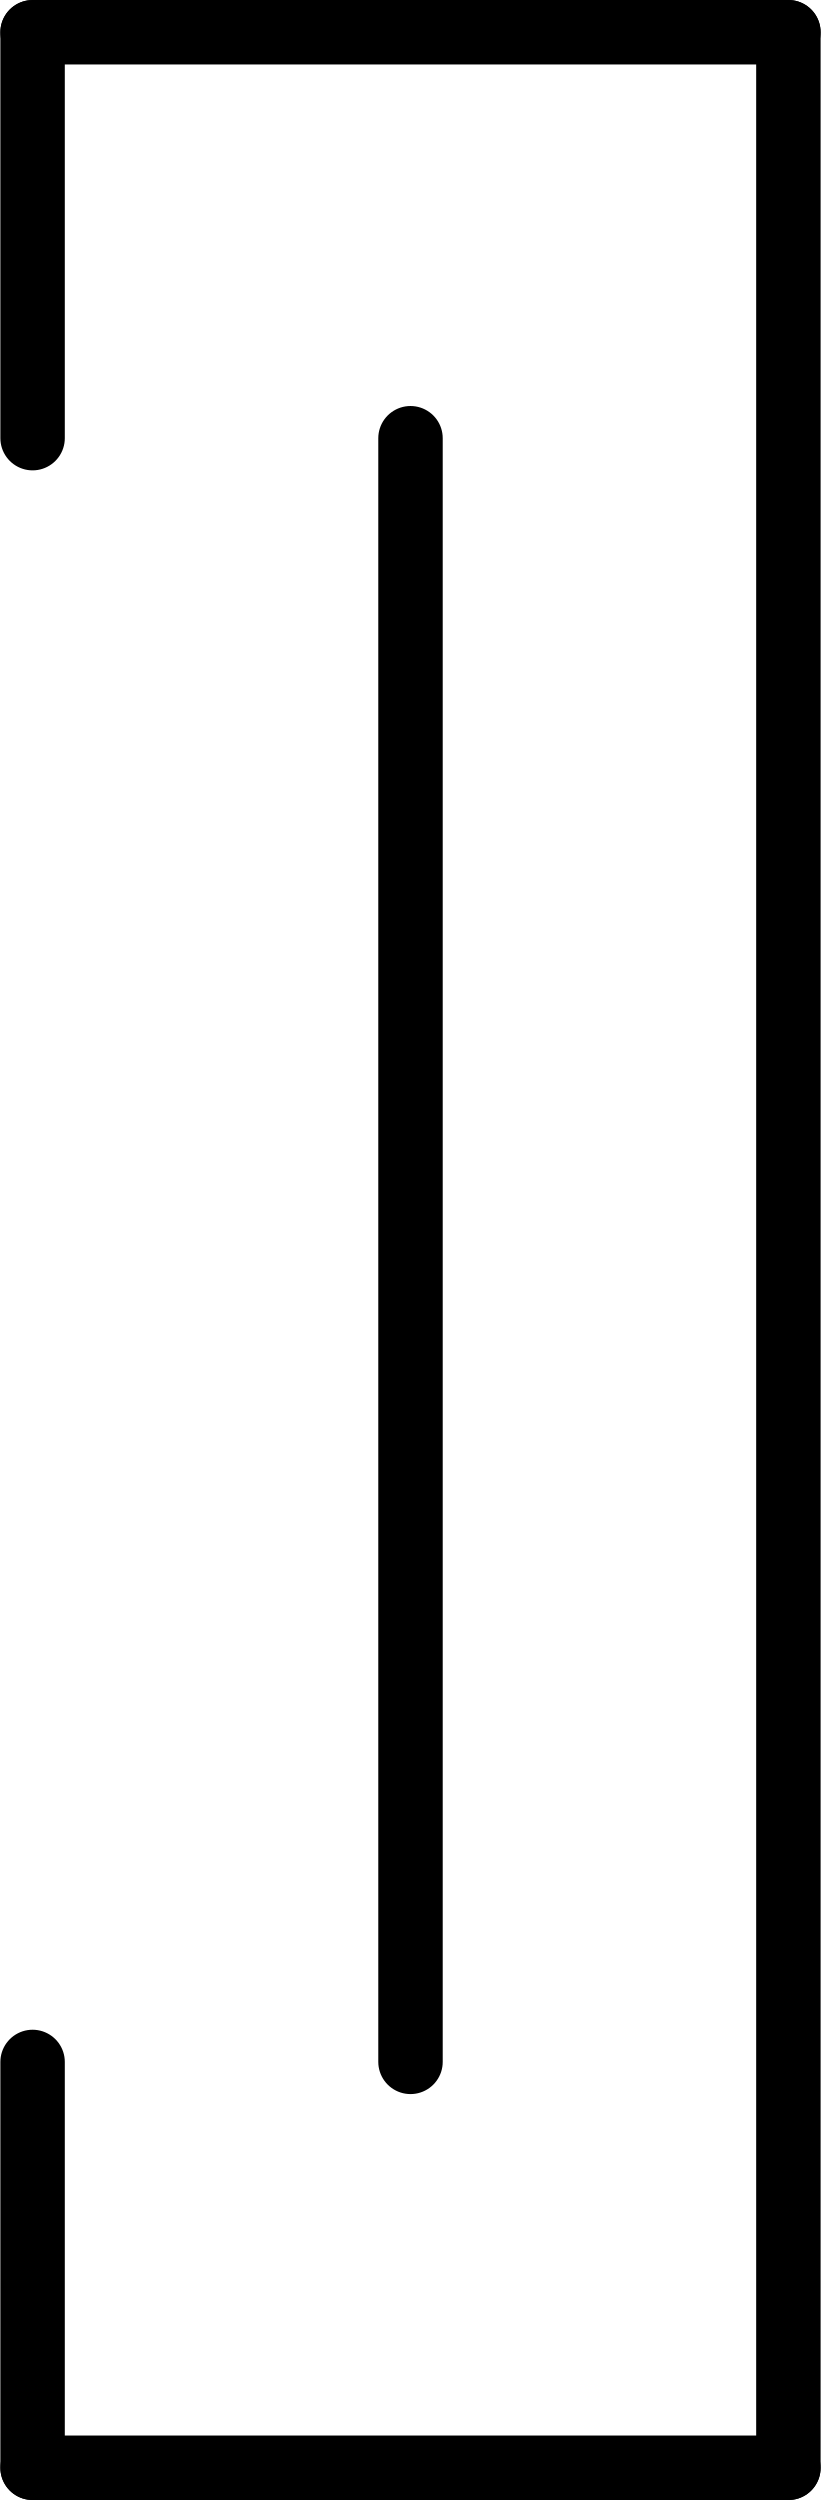
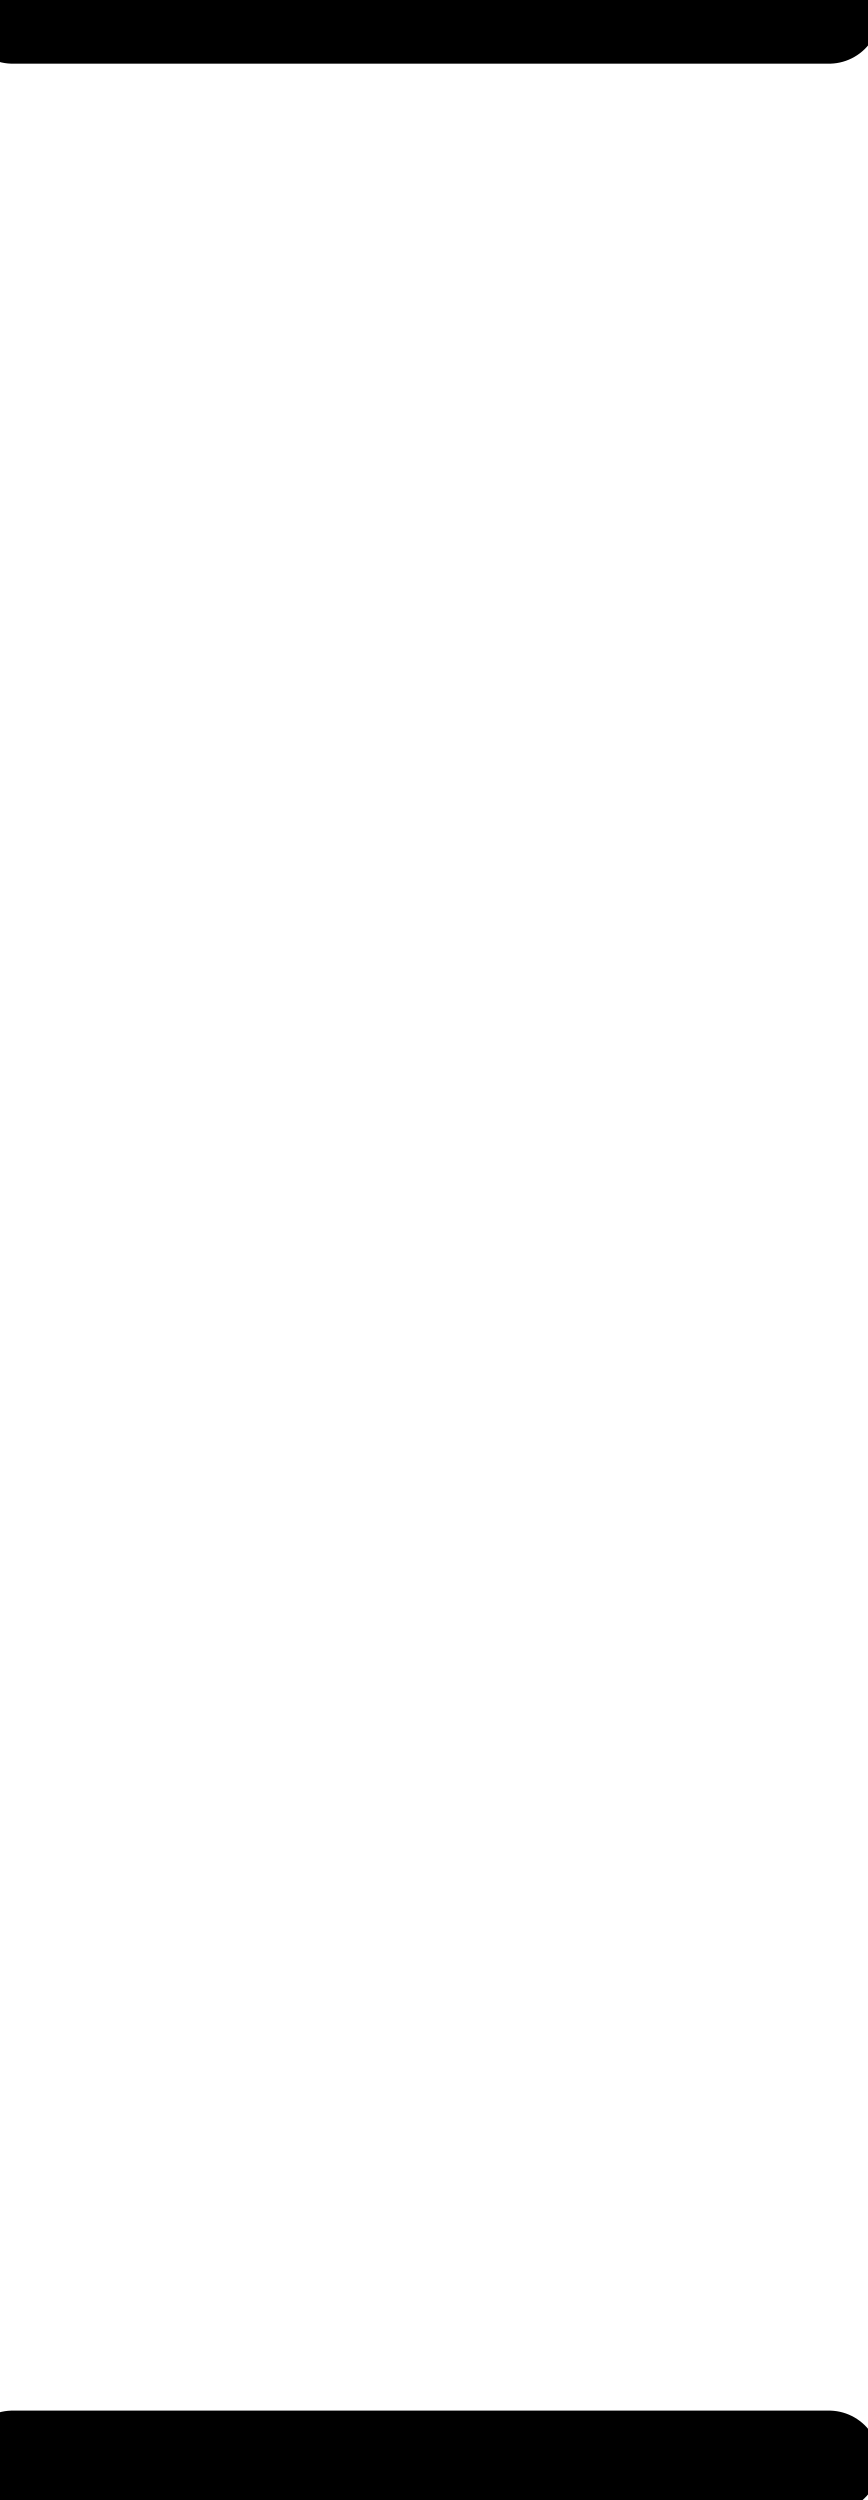
- <svg xmlns="http://www.w3.org/2000/svg" xmlns:ns1="http://schemas.microsoft.com/visio/2003/SVGExtensions/" width="0.398in" height="1.212in" viewBox="0 0 28.64 87.289" xml:space="preserve" color-interpolation-filters="sRGB" class="st2">
-   <ns1:documentProperties ns1:langID="2057" ns1:metric="true" ns1:viewMarkup="false" />
-   <style type="text/css">
- 	
- 		.st1 {stroke:#000000;stroke-linecap:round;stroke-linejoin:round;stroke-width:2.25}
- 		.st2 {fill:none;fill-rule:evenodd;font-size:12px;overflow:visible;stroke-linecap:square;stroke-miterlimit:3}
- 	
- 	</style>
-   <g ns1:mID="0" ns1:index="1" ns1:groupContext="foregroundPage">
-     <ns1:pageProperties ns1:drawingScale="0.0393701" ns1:pageScale="0.0393701" ns1:drawingUnits="24" ns1:shadowOffsetX="8.50394" ns1:shadowOffsetY="-8.50394" />
-     <ns1:layer ns1:name="Symbol" ns1:index="0" />
-     <g id="group1536-1" transform="translate(1.125,-1.125)" ns1:mID="1536" ns1:groupContext="group" ns1:layerMember="0">
-       <ns1:userDefs>
-         <ns1:ud ns1:nameU="SOLSH" ns1:prompt="" ns1:val="VT4({13D0FF3B-CF5B-4a46-98AB-14030248EAEF})" />
-         <ns1:ud ns1:nameU="DWGEntityType" ns1:prompt="" ns1:val="VT4(INSERT)" />
-       </ns1:userDefs>
-       <g id="shape1537-2" ns1:mID="1537" ns1:groupContext="shape" ns1:layerMember="0" transform="translate(-74.0942,73.1161) rotate(-90)">
-         <ns1:userDefs>
-           <ns1:ud ns1:nameU="SOLSH" ns1:prompt="" ns1:val="VT4({13D0FF3B-CF5B-4a46-98AB-14030248EAEF})" />
-           <ns1:ud ns1:nameU="DWGEntityType" ns1:prompt="" ns1:val="VT4(LINE)" />
-           <ns1:ud ns1:nameU="DWGOriginalColor" ns1:prompt="This shapes Original DWG color." ns1:val="VT4(3)" />
-           <ns1:ud ns1:nameU="DWGOriginalLayer" ns1:prompt="This shapes Original DWG layer." ns1:val="VT4(26-SYM-035-SP)" />
-         </ns1:userDefs>
-         <path d="M0 87.29 L56.69 87.29" class="st1" />
-       </g>
-       <g id="shape1538-5" ns1:mID="1538" ns1:groupContext="shape" ns1:layerMember="0" transform="translate(-87.2894,16.4232) rotate(-90)">
-         <ns1:userDefs>
-           <ns1:ud ns1:nameU="SOLSH" ns1:prompt="" ns1:val="VT4({13D0FF3B-CF5B-4a46-98AB-14030248EAEF})" />
-           <ns1:ud ns1:nameU="DWGEntityType" ns1:prompt="" ns1:val="VT4(LINE)" />
-           <ns1:ud ns1:nameU="DWGOriginalColor" ns1:prompt="This shapes Original DWG color." ns1:val="VT4(3)" />
-           <ns1:ud ns1:nameU="DWGOriginalLayer" ns1:prompt="This shapes Original DWG layer." ns1:val="VT4(26-SYM-035-SP)" />
-         </ns1:userDefs>
-         <path d="M0 87.29 L14.17 87.29" class="st1" />
-       </g>
-       <g id="shape1539-8" ns1:mID="1539" ns1:groupContext="shape" ns1:layerMember="0" transform="translate(0,-85.0394)">
-         <ns1:userDefs>
-           <ns1:ud ns1:nameU="SOLSH" ns1:prompt="" ns1:val="VT4({13D0FF3B-CF5B-4a46-98AB-14030248EAEF})" />
-           <ns1:ud ns1:nameU="DWGEntityType" ns1:prompt="" ns1:val="VT4(LINE)" />
-           <ns1:ud ns1:nameU="DWGOriginalColor" ns1:prompt="This shapes Original DWG color." ns1:val="VT4(3)" />
-           <ns1:ud ns1:nameU="DWGOriginalLayer" ns1:prompt="This shapes Original DWG layer." ns1:val="VT4(26-SYM-035-SP)" />
-         </ns1:userDefs>
-         <path d="M0 87.29 L26.39 87.29" class="st1" />
-       </g>
-       <g id="shape1540-11" ns1:mID="1540" ns1:groupContext="shape" ns1:layerMember="0" transform="translate(113.68,2.25) rotate(90)">
-         <ns1:userDefs>
-           <ns1:ud ns1:nameU="SOLSH" ns1:prompt="" ns1:val="VT4({13D0FF3B-CF5B-4a46-98AB-14030248EAEF})" />
-           <ns1:ud ns1:nameU="DWGEntityType" ns1:prompt="" ns1:val="VT4(LINE)" />
-           <ns1:ud ns1:nameU="DWGOriginalColor" ns1:prompt="This shapes Original DWG color." ns1:val="VT4(3)" />
-           <ns1:ud ns1:nameU="DWGOriginalLayer" ns1:prompt="This shapes Original DWG layer." ns1:val="VT4(26-SYM-035-SP)" />
-         </ns1:userDefs>
-         <path d="M0 87.29 L85.04 87.29" class="st1" />
-       </g>
-       <g id="shape1541-14" ns1:mID="1541" ns1:groupContext="shape" ns1:layerMember="0" transform="translate(26.3903,174.579) rotate(180)">
-         <ns1:userDefs>
-           <ns1:ud ns1:nameU="SOLSH" ns1:prompt="" ns1:val="VT4({13D0FF3B-CF5B-4a46-98AB-14030248EAEF})" />
-           <ns1:ud ns1:nameU="DWGEntityType" ns1:prompt="" ns1:val="VT4(LINE)" />
-           <ns1:ud ns1:nameU="DWGOriginalColor" ns1:prompt="This shapes Original DWG color." ns1:val="VT4(3)" />
-           <ns1:ud ns1:nameU="DWGOriginalLayer" ns1:prompt="This shapes Original DWG layer." ns1:val="VT4(26-SYM-035-SP)" />
-         </ns1:userDefs>
-         <path d="M0 87.29 L26.39 87.29" class="st1" />
-       </g>
-       <g id="shape1542-17" ns1:mID="1542" ns1:groupContext="shape" ns1:layerMember="0" transform="translate(-87.2894,87.2894) rotate(-90)">
-         <ns1:userDefs>
-           <ns1:ud ns1:nameU="SOLSH" ns1:prompt="" ns1:val="VT4({13D0FF3B-CF5B-4a46-98AB-14030248EAEF})" />
-           <ns1:ud ns1:nameU="DWGEntityType" ns1:prompt="" ns1:val="VT4(LINE)" />
-           <ns1:ud ns1:nameU="DWGOriginalColor" ns1:prompt="This shapes Original DWG color." ns1:val="VT4(3)" />
-           <ns1:ud ns1:nameU="DWGOriginalLayer" ns1:prompt="This shapes Original DWG layer." ns1:val="VT4(26-SYM-035-SP)" />
-         </ns1:userDefs>
-         <path d="M0 87.29 L14.17 87.29" class="st1" />
-       </g>
+ <svg xmlns="http://www.w3.org/2000/svg" version="1.1" width="8.995mm" height="25.927mm" viewBox="-0.031 -0.031 2.125 6.125">
+   <defs vector-effect="non-scaling-stroke" />
+   <g>
+     <g id="cell-3oRzupiXpNhKOV-lYcFH-4" layer="Symbol">
+       <path d="M2 6L0 6" fill="none" stroke="rgb(0, 0, 0)" stroke-miterlimit="10" pointer-events="stroke" stroke-width="0.25" stroke-linecap="round" stroke-linejoin="round" />
+     </g>
+     <g id="cell-3oRzupiXpNhKOV-lYcFH-3" layer="Symbol">
+       <path d="M2 0L0 0" fill="none" stroke="rgb(0, 0, 0)" stroke-miterlimit="10" pointer-events="stroke" stroke-width="0.25" stroke-linecap="round" stroke-linejoin="round" />
    </g>
  </g>
</svg>
